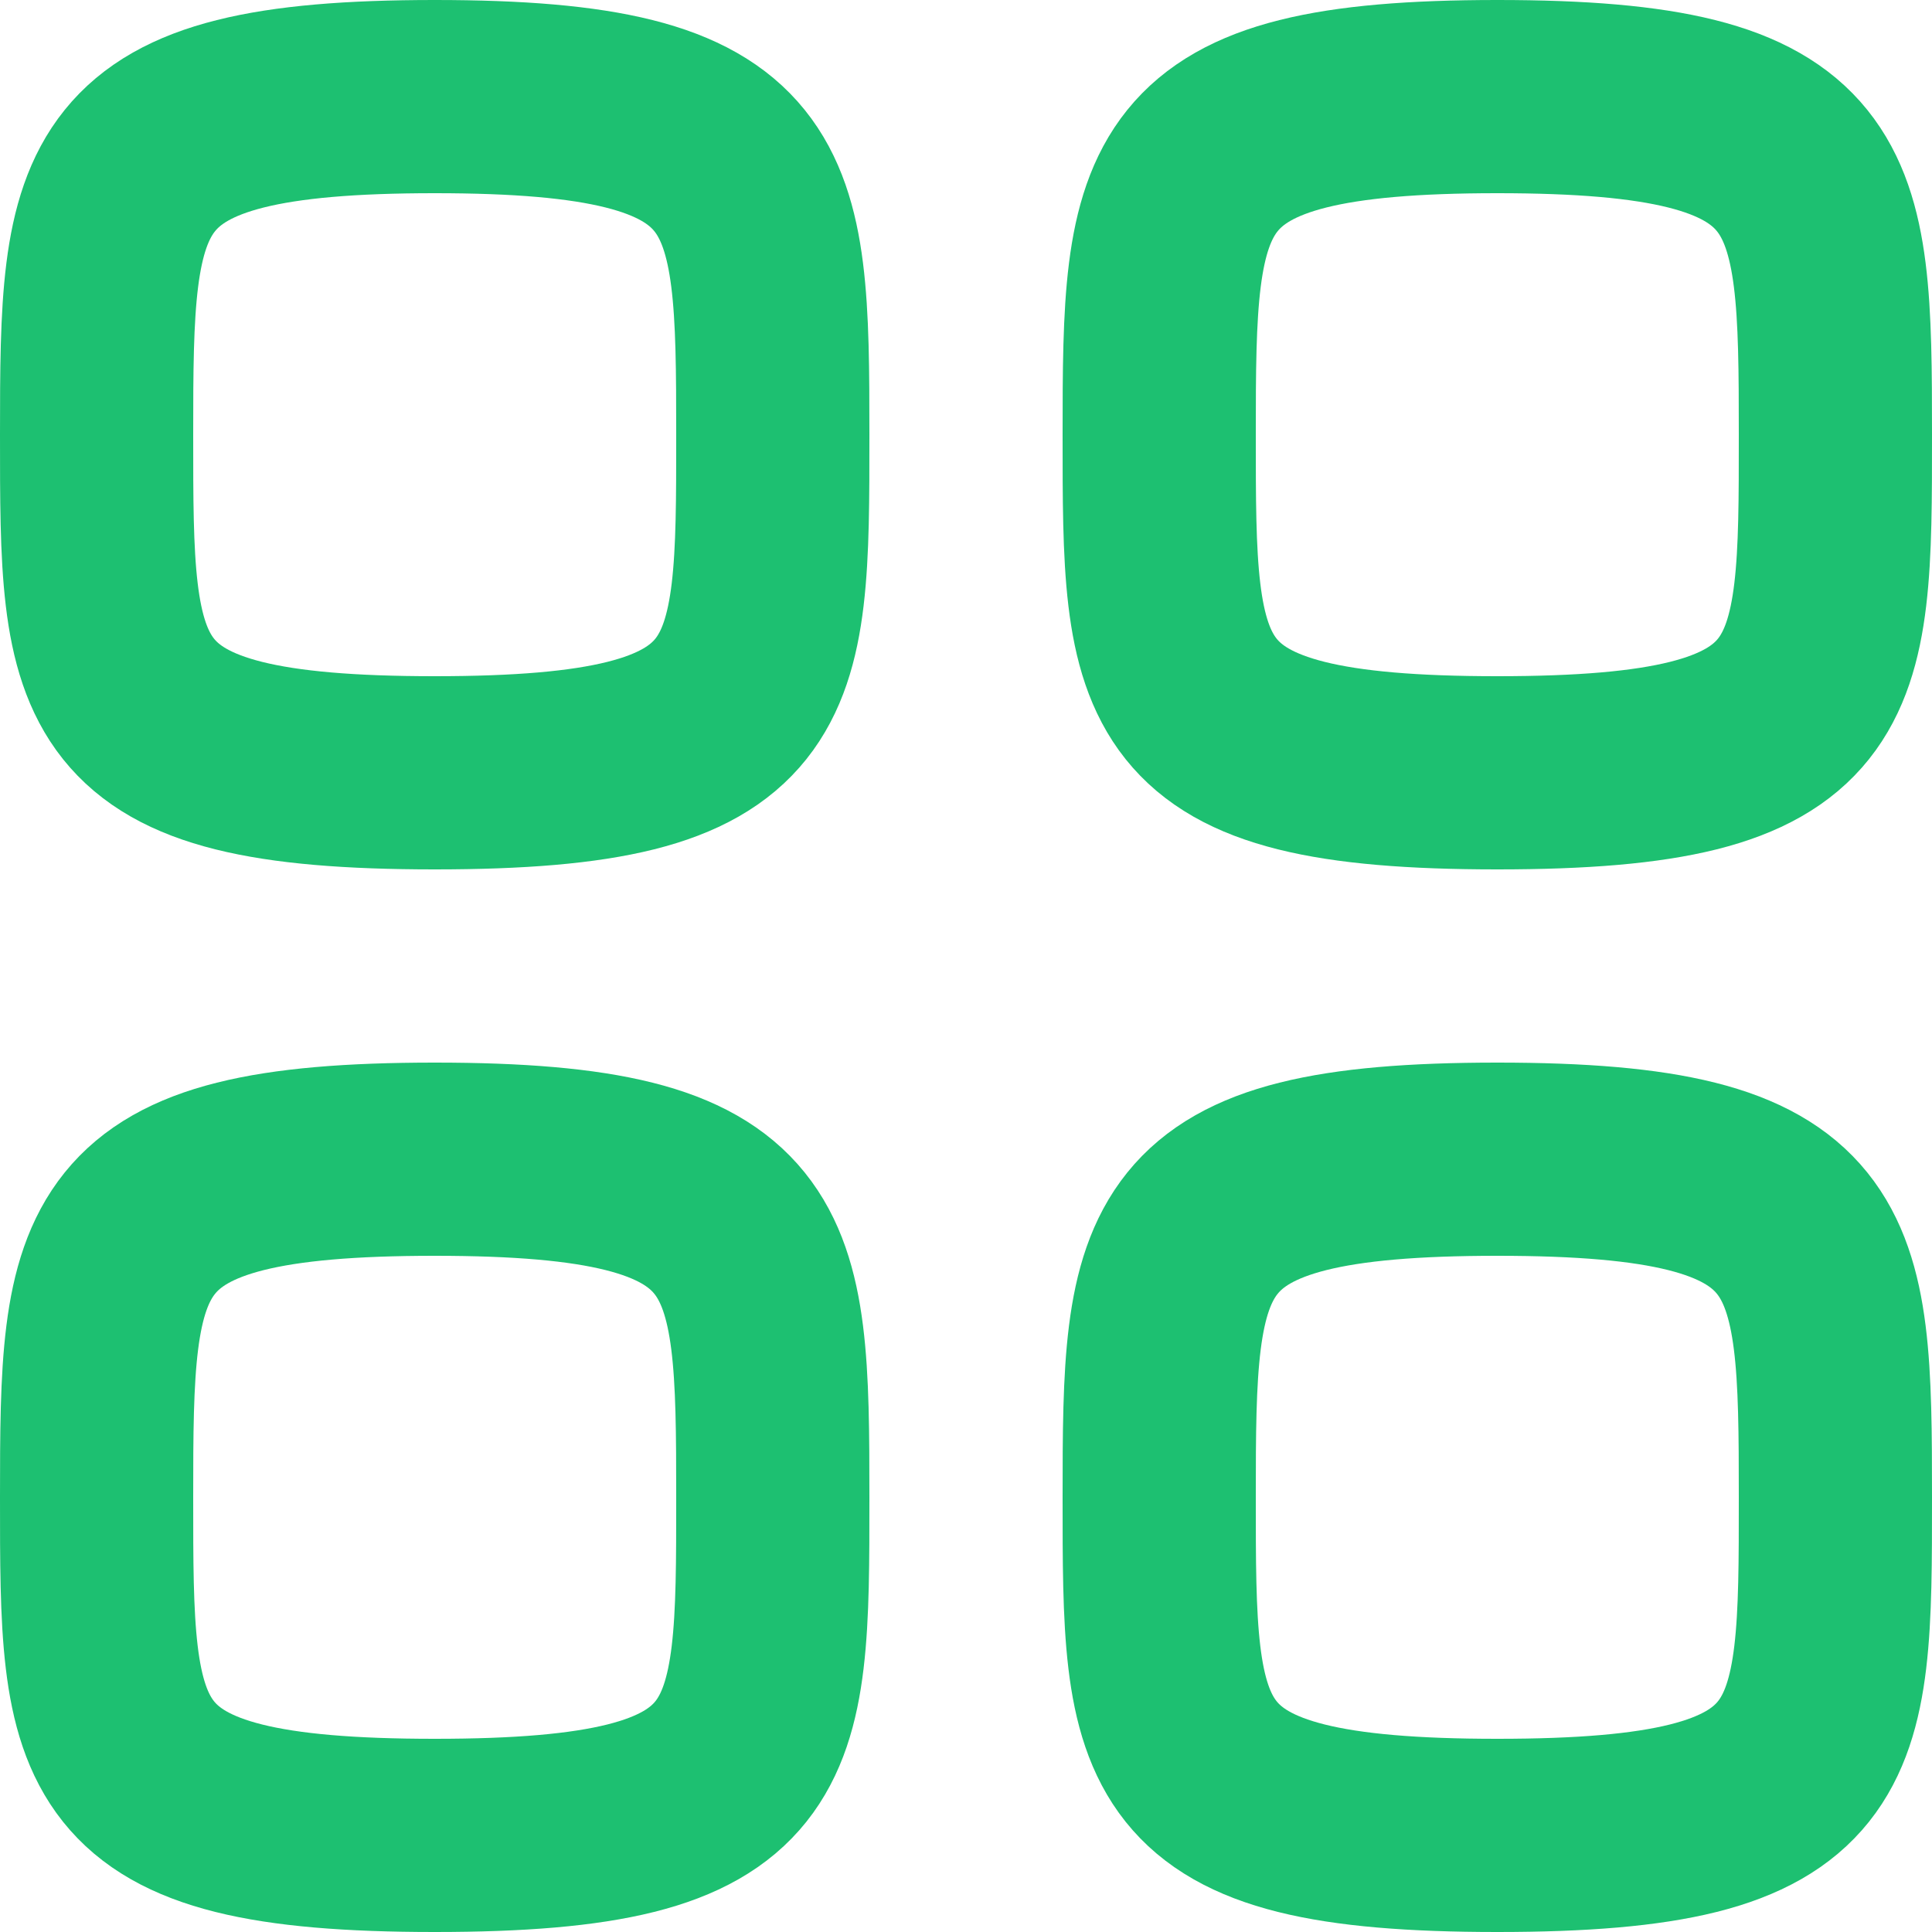
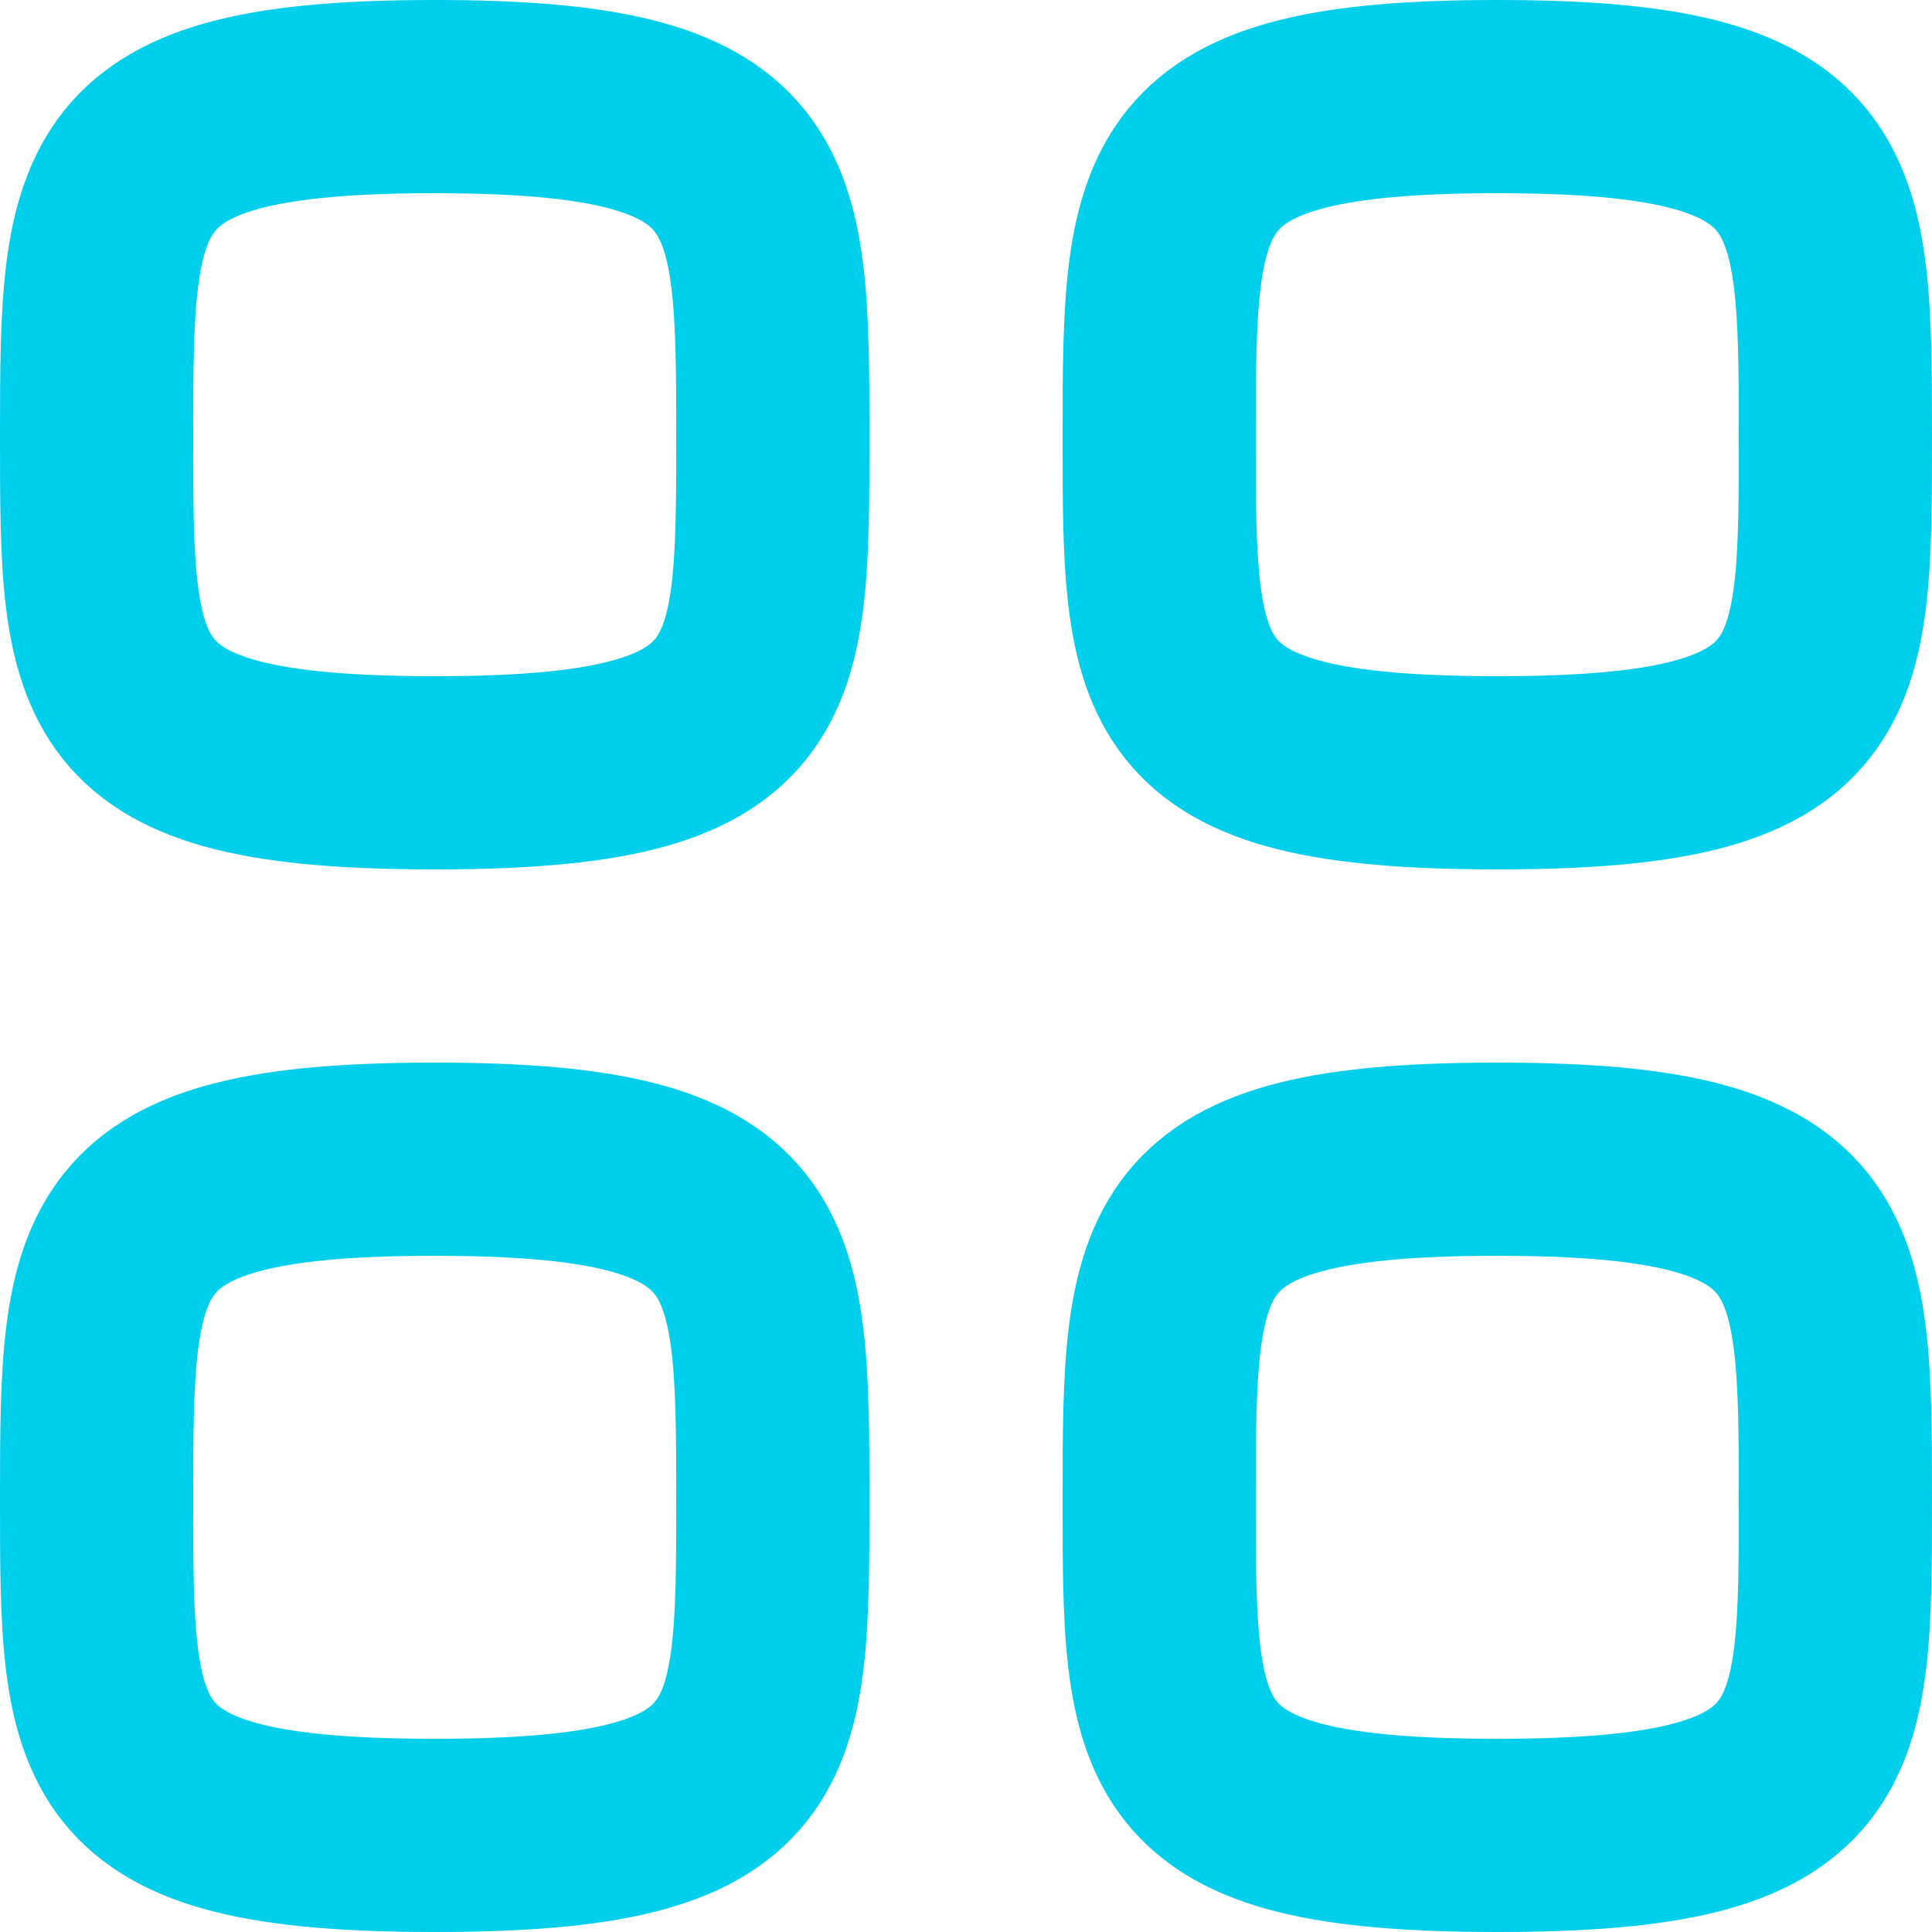
<svg xmlns="http://www.w3.org/2000/svg" width="20" height="20" viewBox="0 0 20 20" fill="none">
-   <path fill-rule="evenodd" clip-rule="evenodd" d="M1 4.5C1 1.875 1.028 1 4.5 1C7.972 1 8 1.875 8 4.5C8 7.125 8.011 8 4.5 8C0.989 8 1 7.125 1 4.5Z" stroke="#1DC071" stroke-width="2" stroke-linecap="round" stroke-linejoin="round" />
-   <path fill-rule="evenodd" clip-rule="evenodd" d="M12 4.5C12 1.875 12.028 1 15.5 1C18.972 1 19 1.875 19 4.5C19 7.125 19.011 8 15.5 8C11.989 8 12 7.125 12 4.5Z" stroke="#1DC071" stroke-width="2" stroke-linecap="round" stroke-linejoin="round" />
-   <path fill-rule="evenodd" clip-rule="evenodd" d="M1 15.5C1 12.875 1.028 12 4.5 12C7.972 12 8 12.875 8 15.5C8 18.125 8.011 19 4.5 19C0.989 19 1 18.125 1 15.5Z" stroke="#1DC071" stroke-width="2" stroke-linecap="round" stroke-linejoin="round" />
-   <path fill-rule="evenodd" clip-rule="evenodd" d="M12 15.5C12 12.875 12.028 12 15.5 12C18.972 12 19 12.875 19 15.5C19 18.125 19.011 19 15.5 19C11.989 19 12 18.125 12 15.5Z" stroke="#1DC071" stroke-width="2" stroke-linecap="round" stroke-linejoin="round" />
+   <path fill-rule="evenodd" clip-rule="evenodd" d="M1 4.5C1 1.875 1.028 1 4.5 1C7.972 1 8 1.875 8 4.5C8 7.125 8.011 8 4.5 8C0.989 8 1 7.125 1 4.5Z" stroke="#00cfeb" stroke-width="2" stroke-linecap="round" stroke-linejoin="round" />
+   <path fill-rule="evenodd" clip-rule="evenodd" d="M12 4.5C12 1.875 12.028 1 15.5 1C18.972 1 19 1.875 19 4.5C19 7.125 19.011 8 15.5 8C11.989 8 12 7.125 12 4.5Z" stroke="#00cfeb" stroke-width="2" stroke-linecap="round" stroke-linejoin="round" />
+   <path fill-rule="evenodd" clip-rule="evenodd" d="M1 15.5C1 12.875 1.028 12 4.5 12C7.972 12 8 12.875 8 15.5C8 18.125 8.011 19 4.5 19C0.989 19 1 18.125 1 15.5Z" stroke="#00cfeb" stroke-width="2" stroke-linecap="round" stroke-linejoin="round" />
+   <path fill-rule="evenodd" clip-rule="evenodd" d="M12 15.5C12 12.875 12.028 12 15.5 12C18.972 12 19 12.875 19 15.5C19 18.125 19.011 19 15.5 19C11.989 19 12 18.125 12 15.5Z" stroke="#00cfeb" stroke-width="2" stroke-linecap="round" stroke-linejoin="round" />
</svg>
